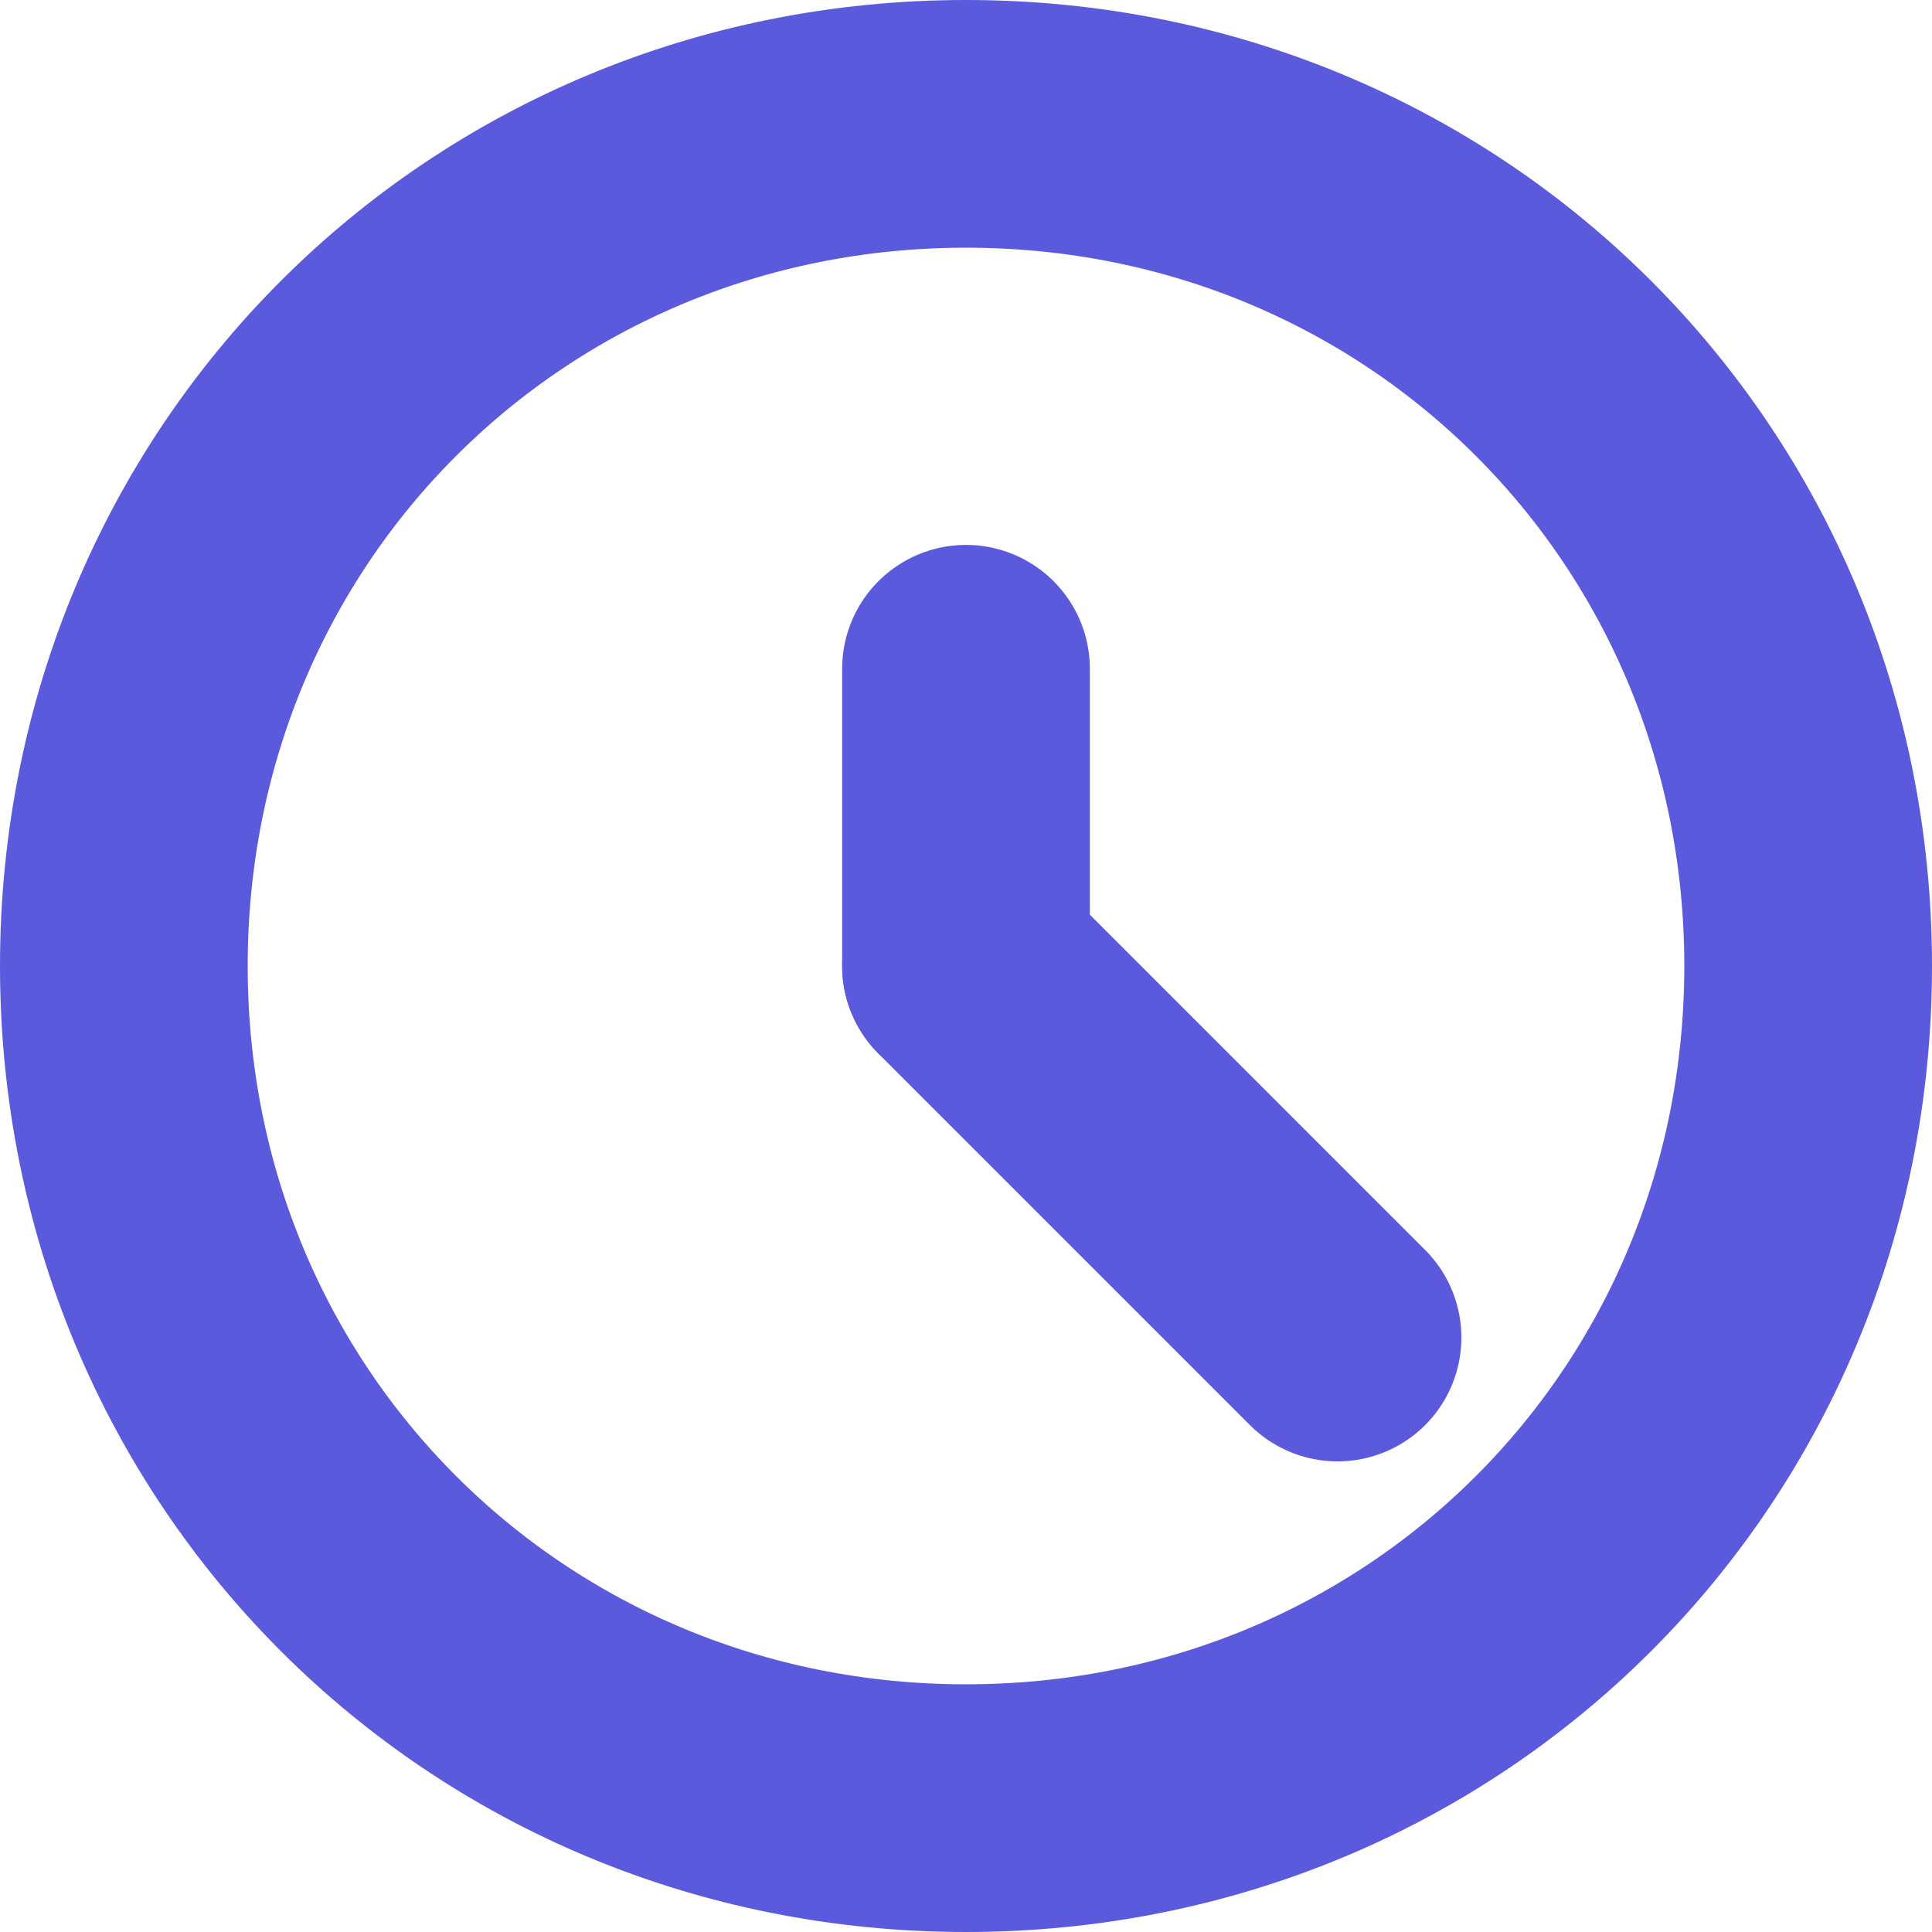
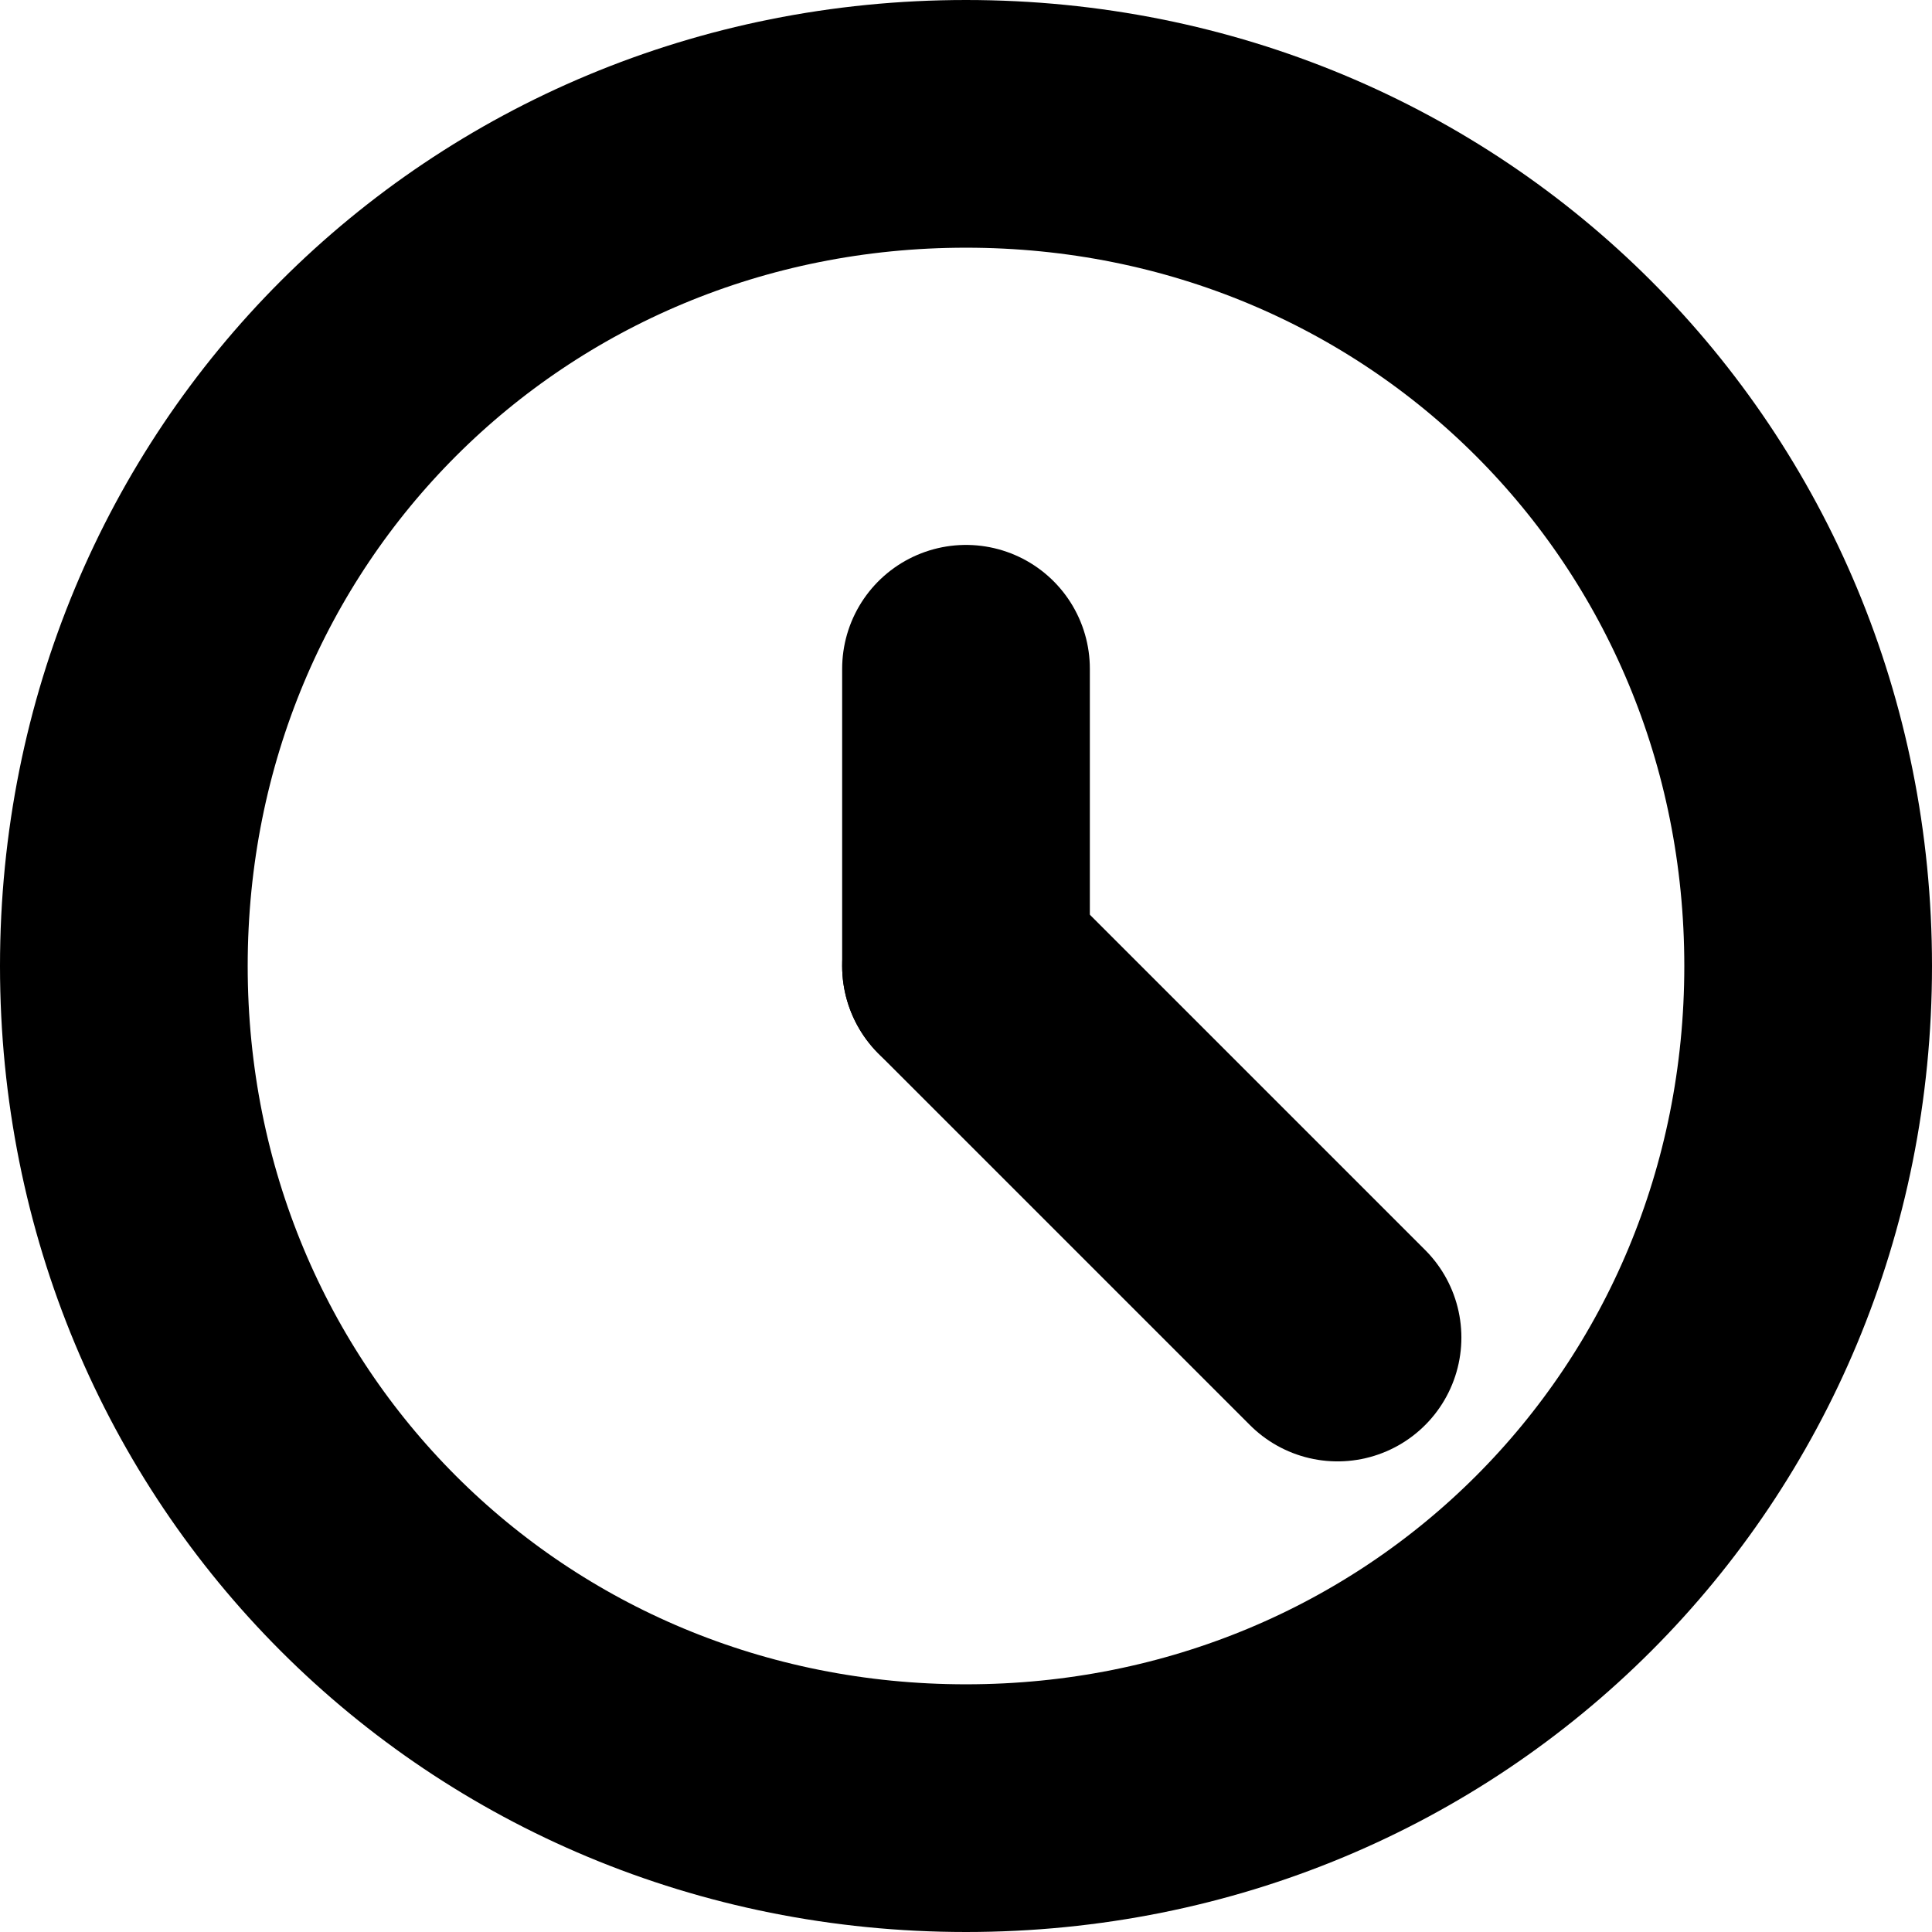
<svg xmlns="http://www.w3.org/2000/svg" version="1.1" id="Слой_1" x="0" y="0" viewBox="0 0 15.6 15.6" xml:space="preserve">
-   <style>.st0{fill:none;stroke:#5b59dc;stroke-width:2;stroke-linecap:round;stroke-linejoin:round}</style>
+   <style>.st0{fill:none;stroke:currentColor;stroke-width:2;stroke-linecap:round;stroke-linejoin:round}</style>
  <g id="WAITING_RESTART" transform="translate(-6.507 -6.514)">
    <g id="time-clock-circle" transform="translate(7.507 7.514)">
      <path id="Oval_136" class="st0" d="M6.8 13.6c3.8 0 6.8-3 6.8-6.8S10.6 0 6.8 0 0 3 0 6.8s3 6.8 6.8 6.8z" />
      <path id="Shape_943" class="st0" d="M6.8 6.8V4.4" />
      <path id="Shape_944" class="st0" d="M6.8 6.8l3 3" />
    </g>
  </g>
</svg>
